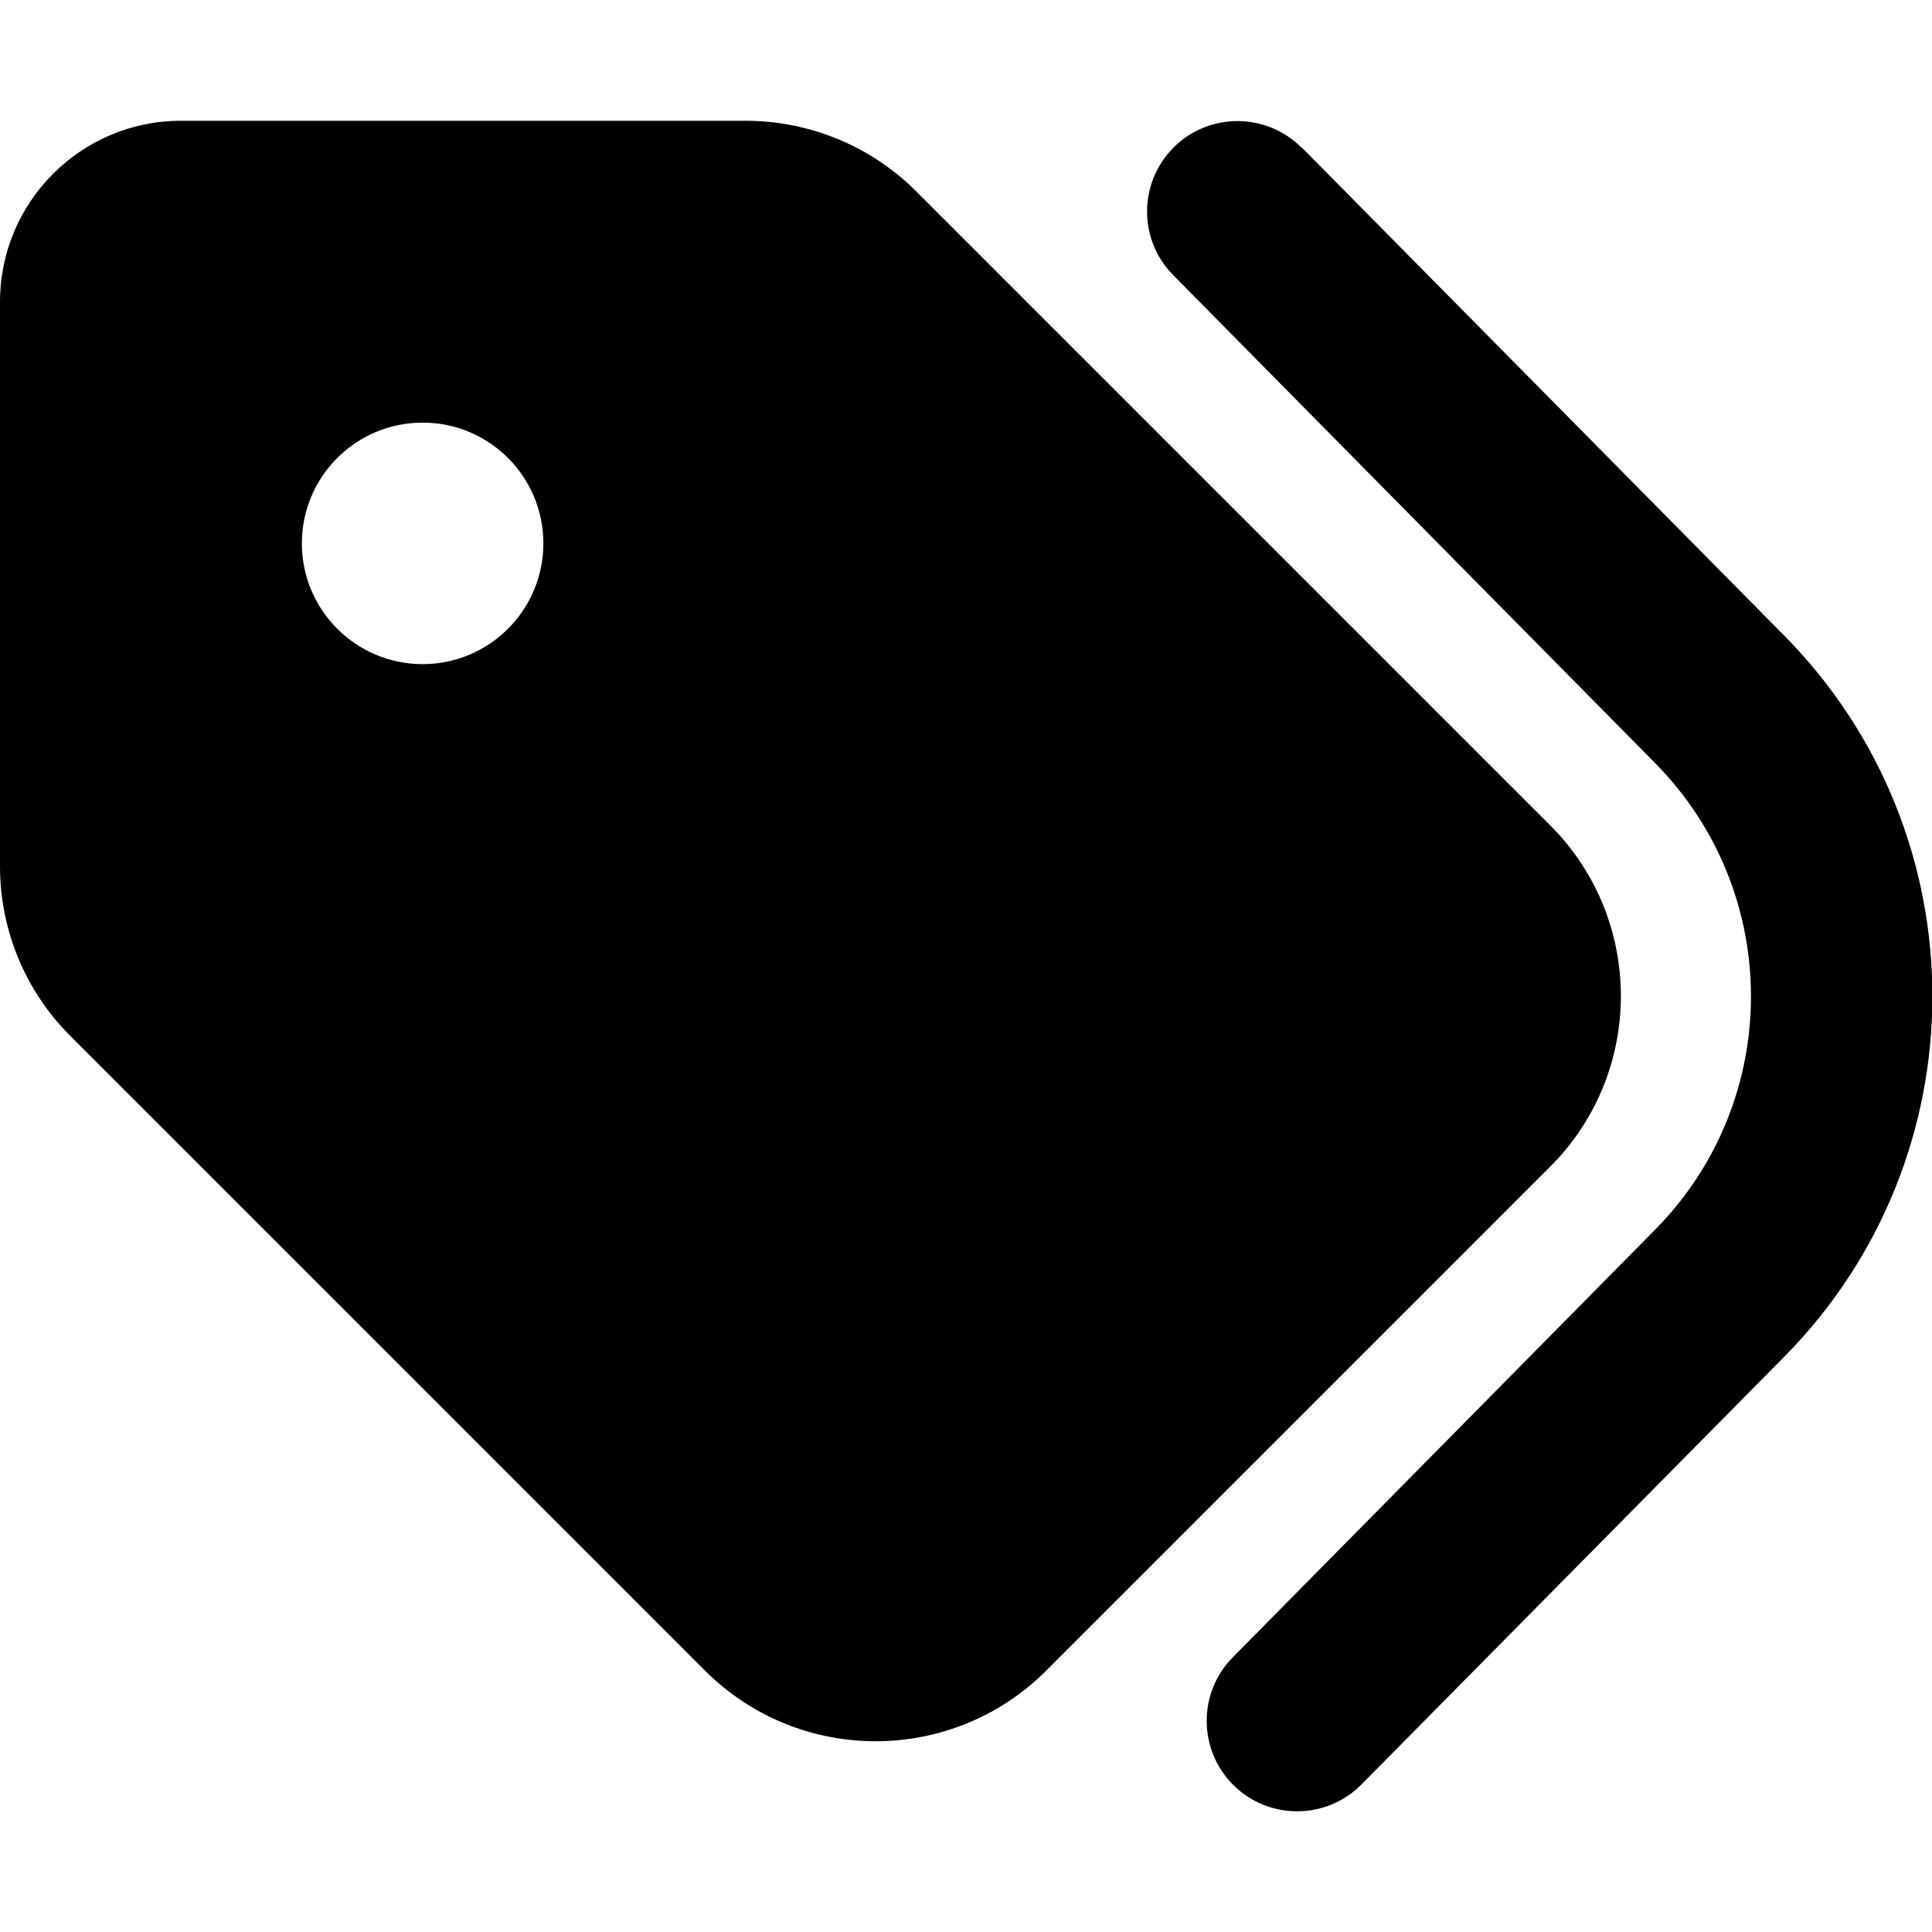
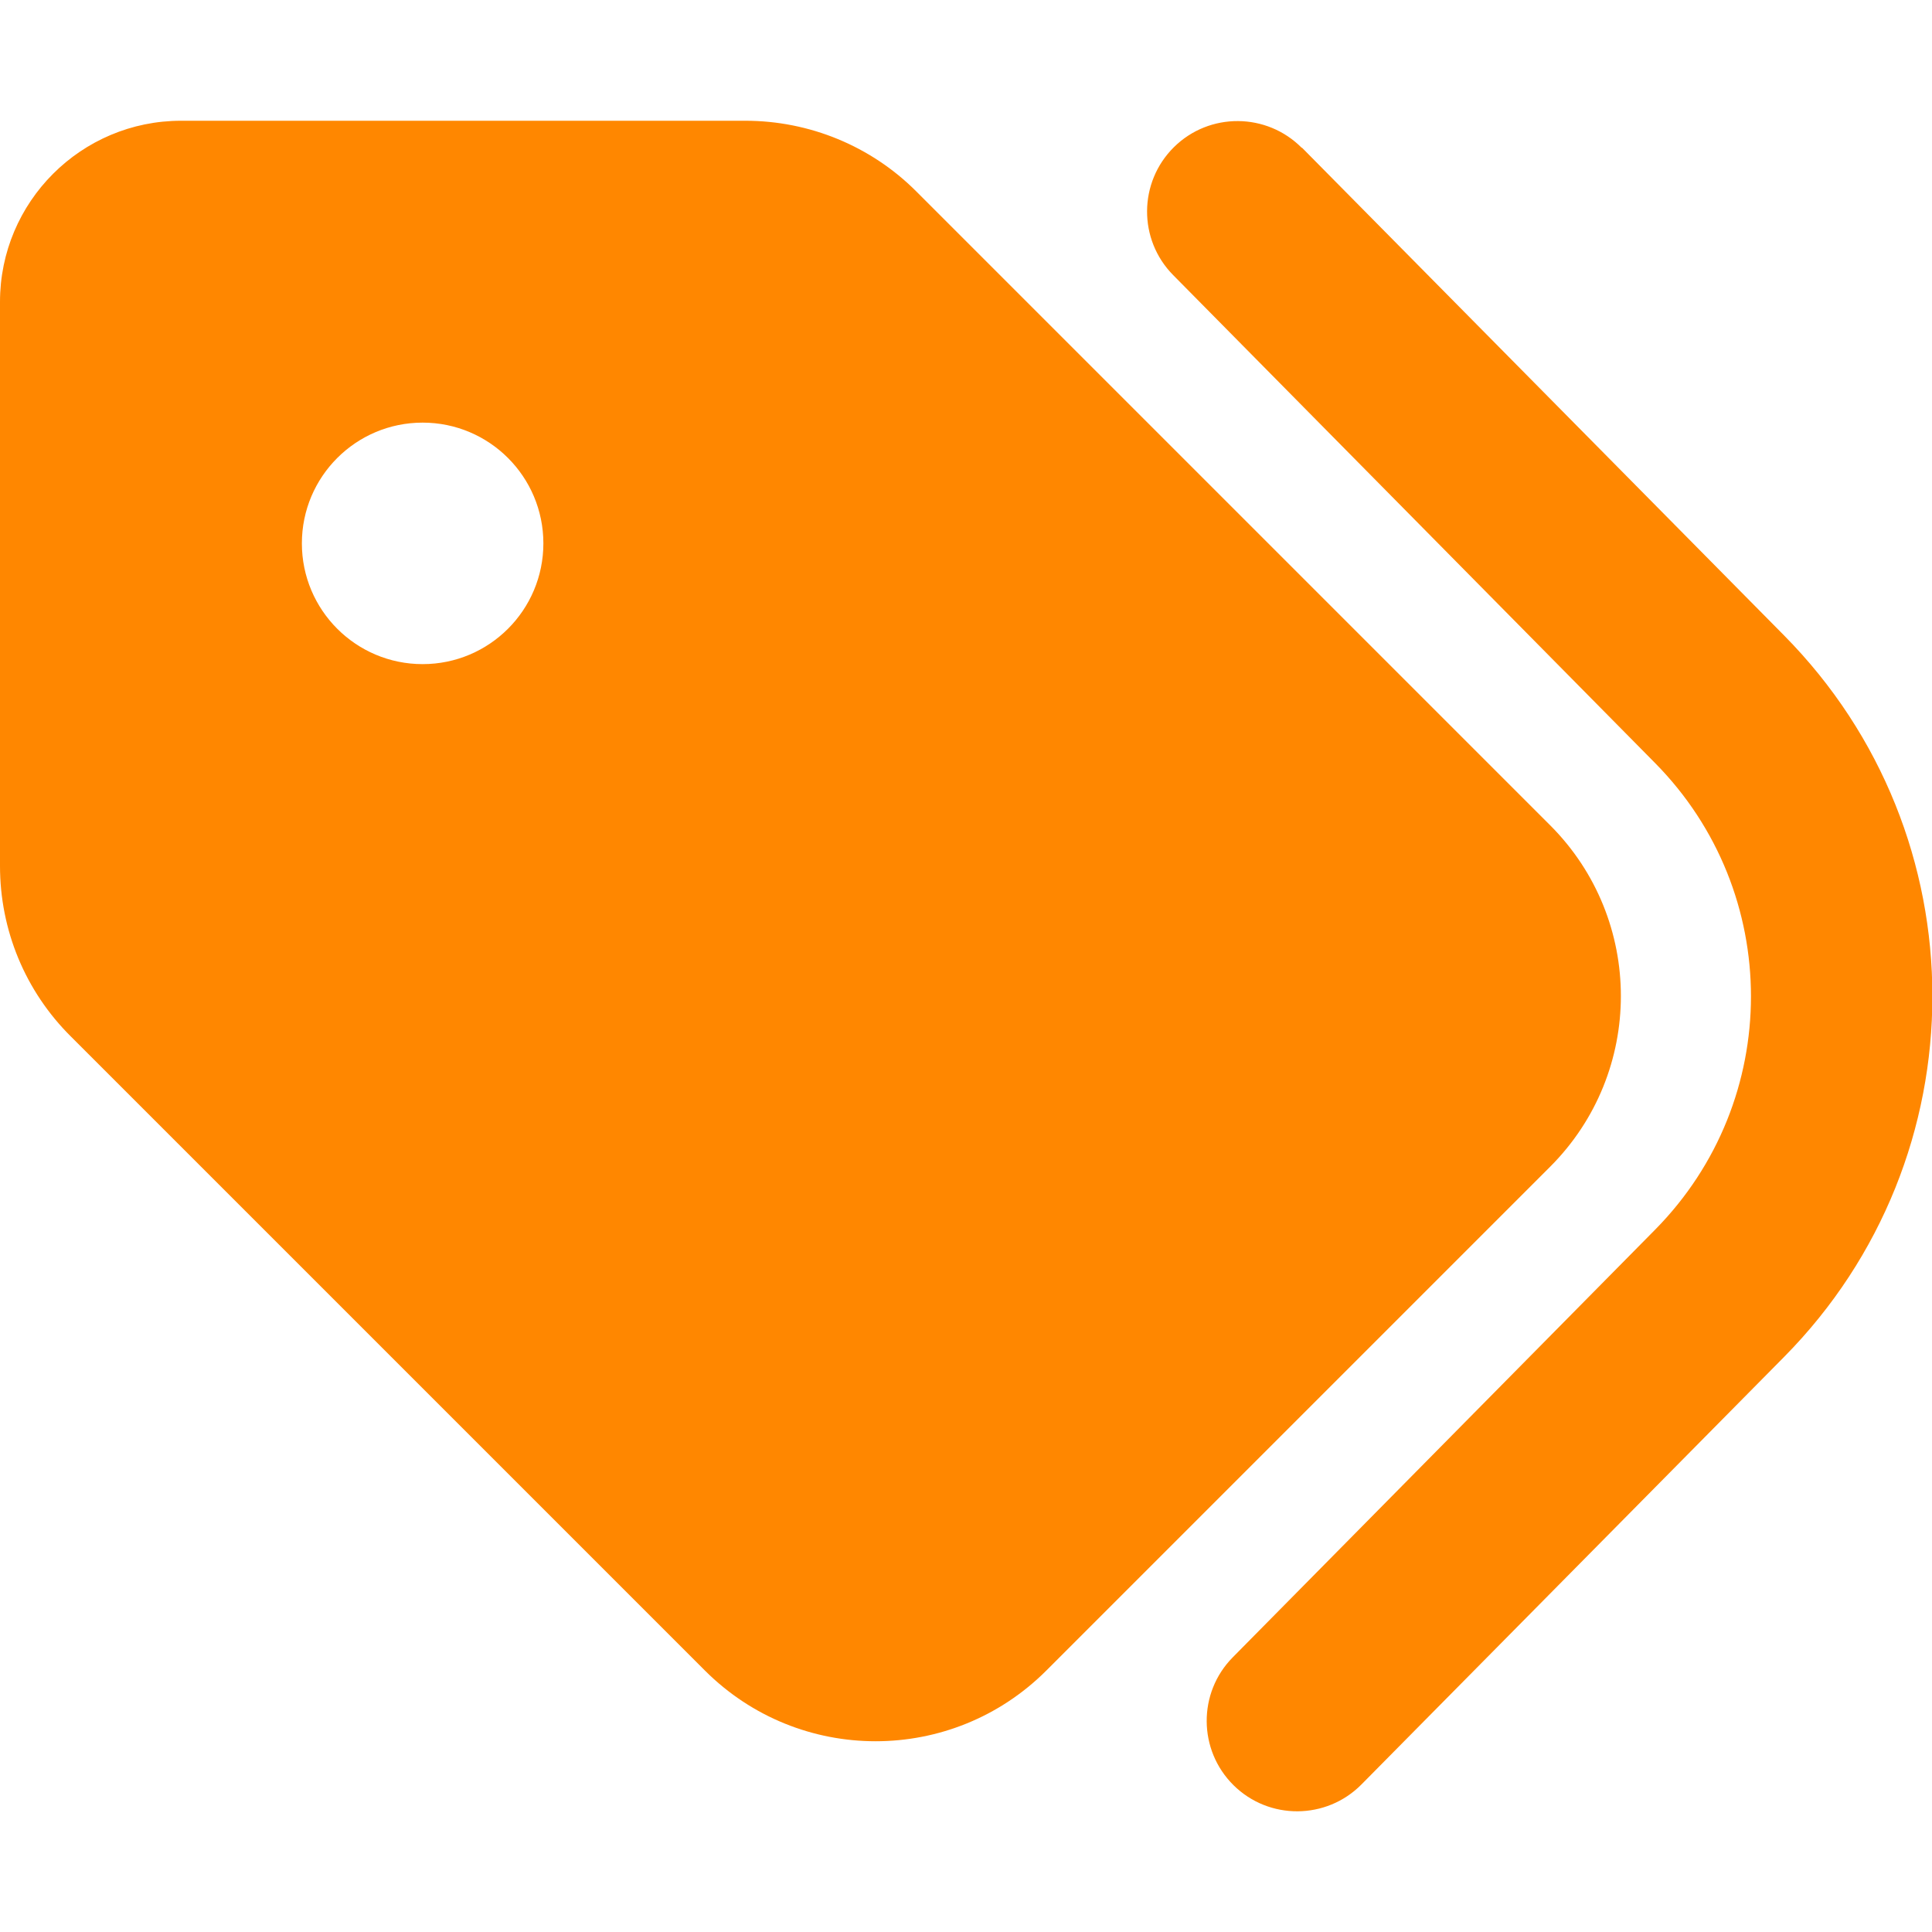
<svg xmlns="http://www.w3.org/2000/svg" height="16" width="16" viewBox="0 0 512 512">
-   <path d="M345 39.1L472.8 168.4c52.4 53 52.4 138.2 0 191.2L360.8 472.9c-9.3 9.4-24.5 9.5-33.9 .2s-9.5-24.5-.2-33.9L438.6 325.9c33.9-34.3 33.9-89.4 0-123.7L310.9 72.9c-9.3-9.4-9.2-24.6 .2-33.9s24.6-9.2 33.9 .2zM0 229.5V80C0 53.5 21.5 32 48 32H197.5c17 0 33.3 6.7 45.3 18.7l168 168c25 25 25 65.5 0 90.5L277.3 442.7c-25 25-65.5 25-90.5 0l-168-168C6.7 262.7 0 246.5 0 229.5zM144 144a32 32 0 1 0 -64 0 32 32 0 1 0 64 0z" />
+   <path fill="#FF8700" d="M345 39.1L472.8 168.4c52.4 53 52.4 138.2 0 191.2L360.8 472.9c-9.3 9.4-24.5 9.5-33.9 .2s-9.5-24.5-.2-33.9L438.6 325.9c33.9-34.3 33.9-89.4 0-123.7L310.9 72.9c-9.3-9.4-9.2-24.6 .2-33.9s24.6-9.2 33.9 .2zM0 229.5V80C0 53.5 21.5 32 48 32H197.5c17 0 33.3 6.7 45.3 18.7l168 168c25 25 25 65.5 0 90.5L277.3 442.7c-25 25-65.5 25-90.5 0l-168-168C6.7 262.7 0 246.5 0 229.5zM144 144a32 32 0 1 0 -64 0 32 32 0 1 0 64 0z" />
</svg>
